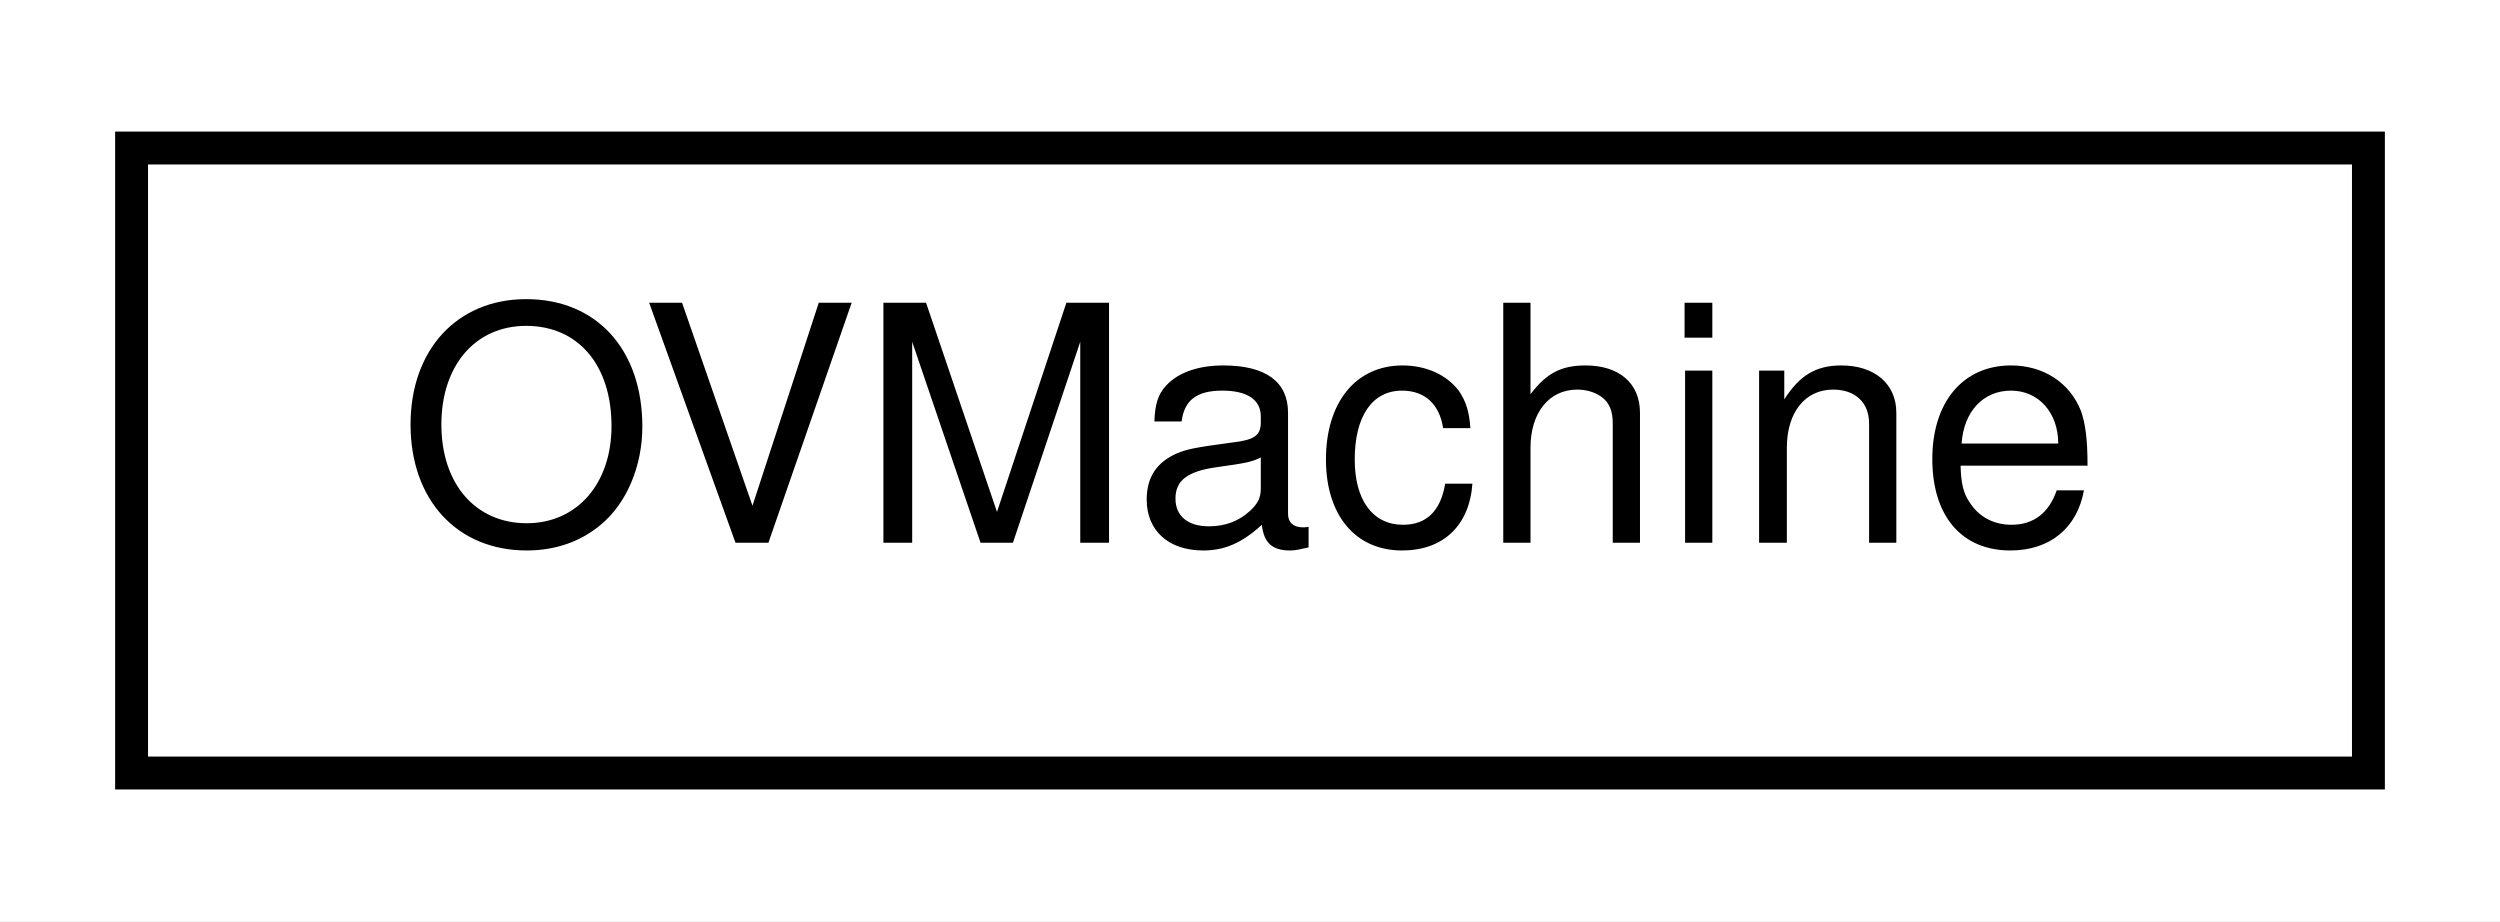
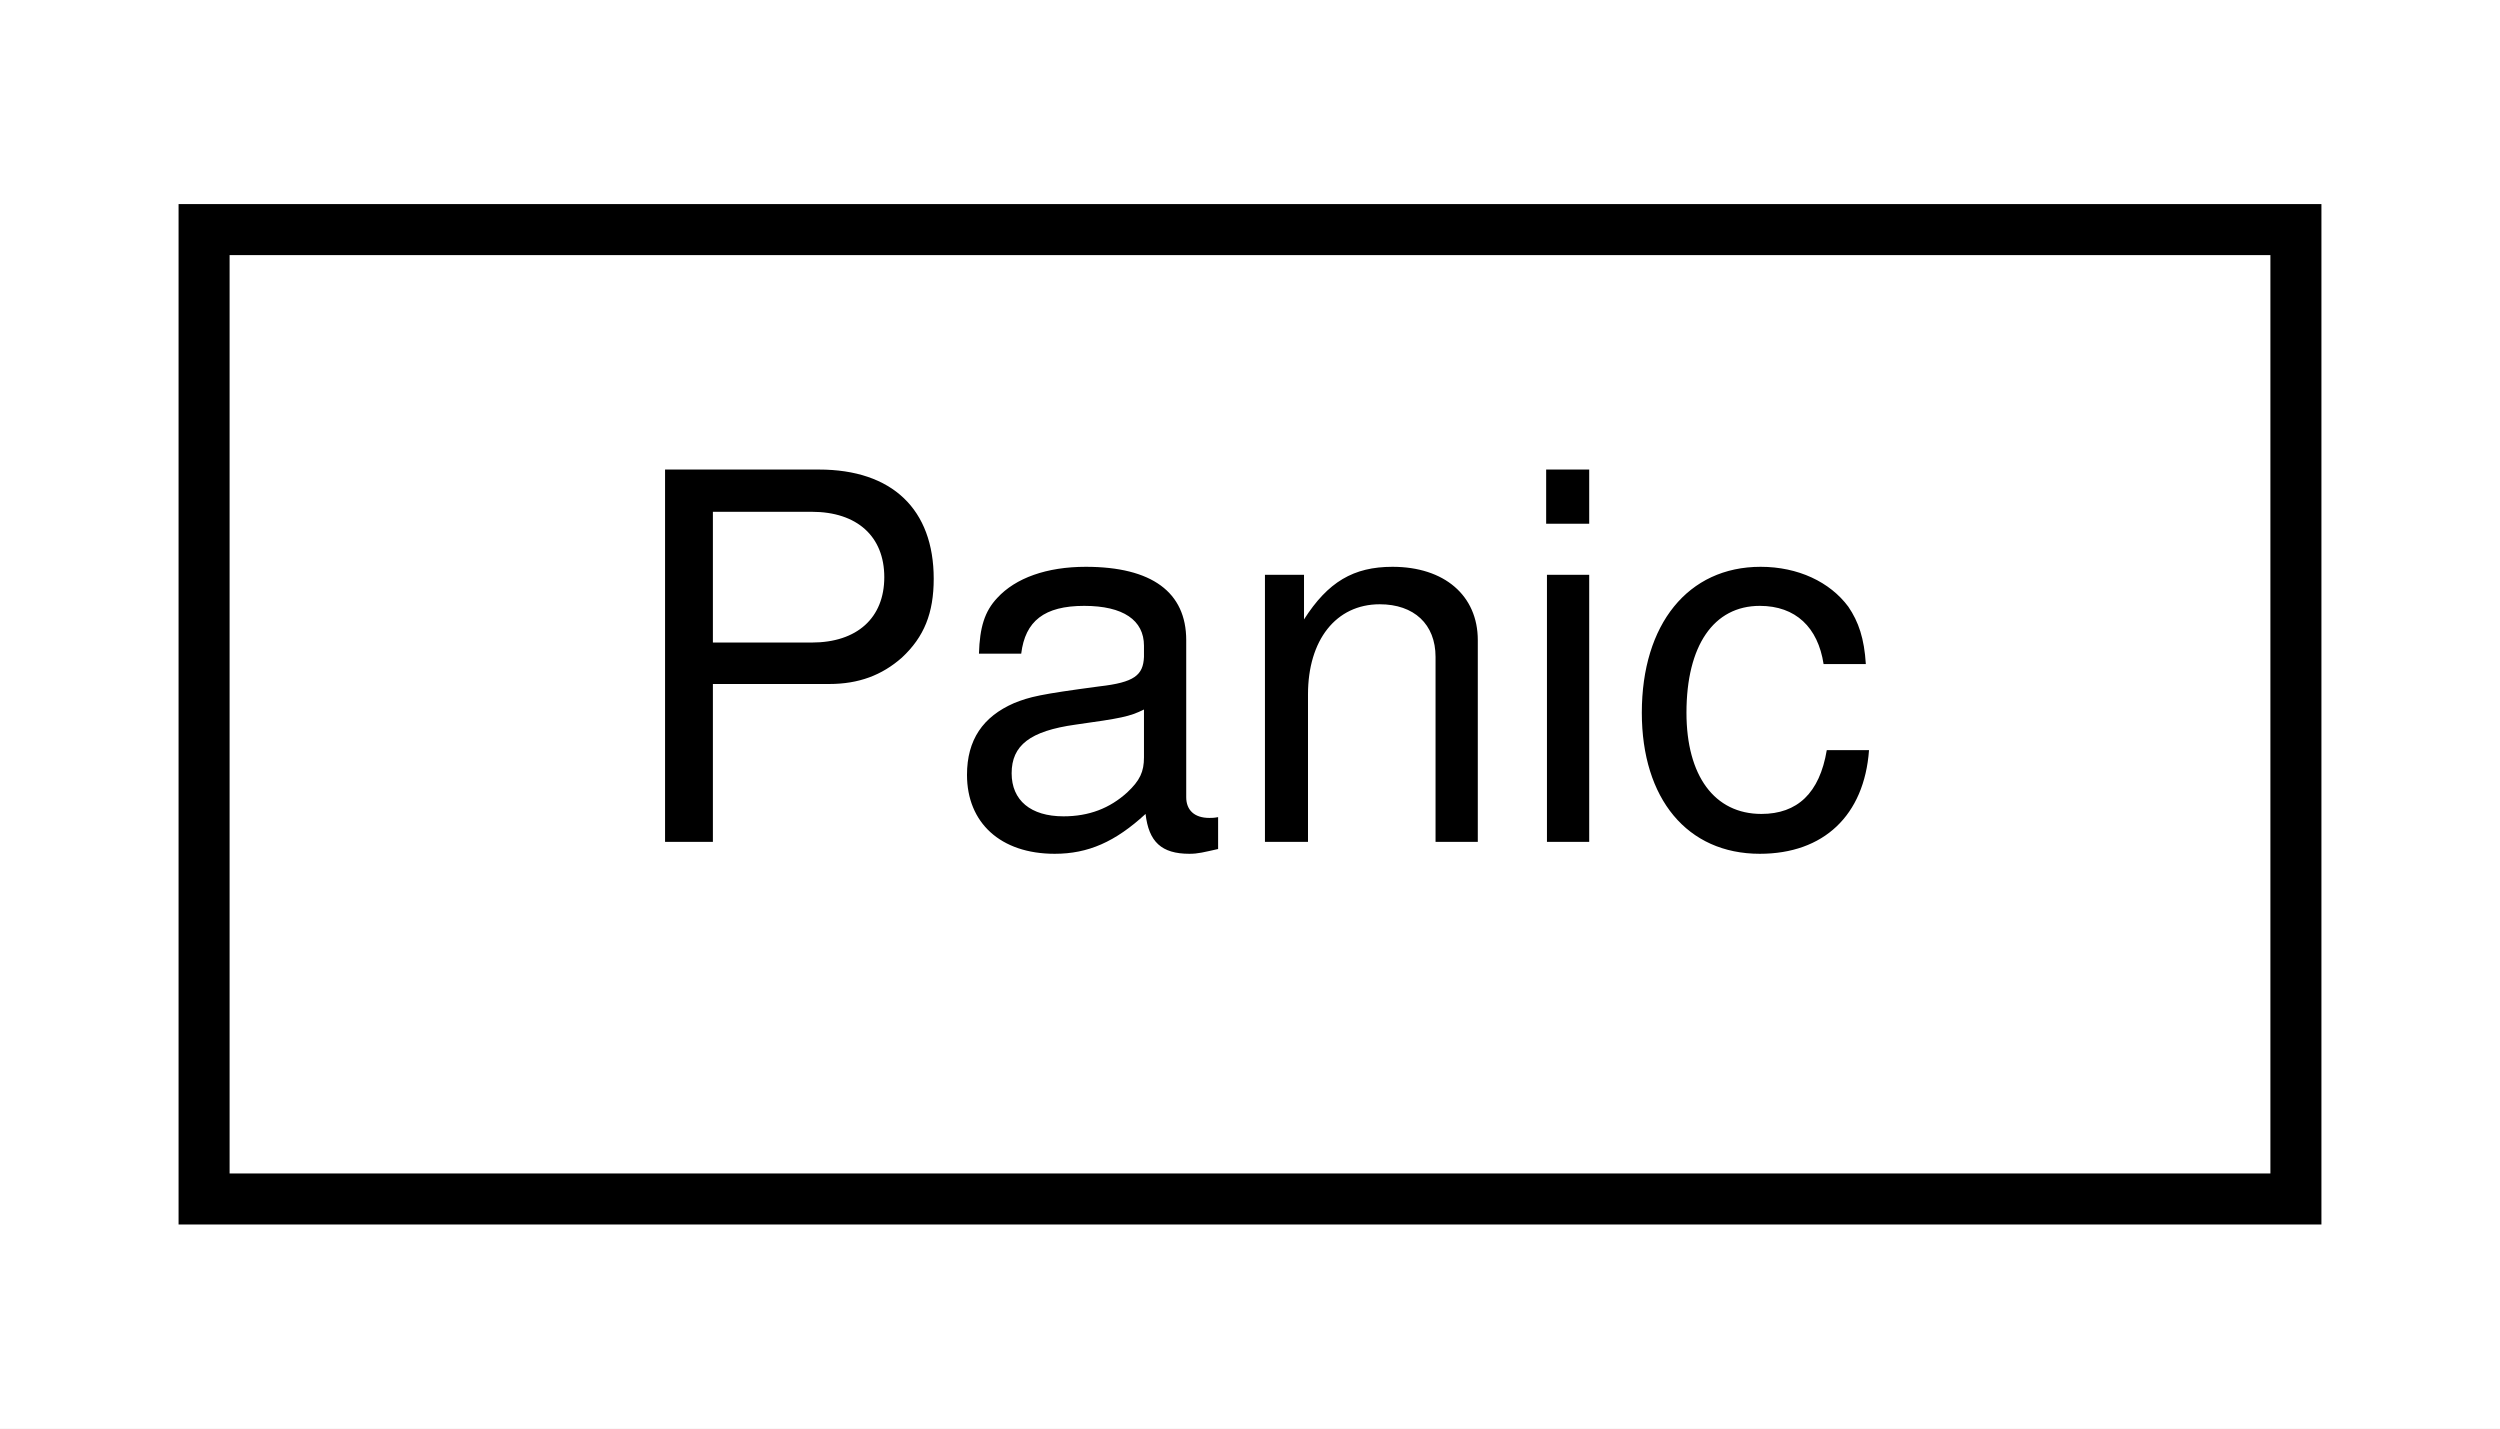
- <svg xmlns="http://www.w3.org/2000/svg" xmlns:xlink="http://www.w3.org/1999/xlink" width="76pt" height="28pt" viewBox="0.00 0.00 76.00 28.00">
+ <svg xmlns="http://www.w3.org/2000/svg" xmlns:xlink="http://www.w3.org/1999/xlink" width="49pt" height="28pt" viewBox="0.00 0.00 49.00 28.00">
  <g id="graph0" class="graph" transform="scale(1 1) rotate(0) translate(4 24)">
-     <polygon fill="white" stroke="transparent" points="-4,4 -4,-24 72,-24 72,4 -4,4" />
+     <polygon fill="white" stroke="transparent" points="-4,4 -4,-24 45,-24 45,4 -4,4" />
    <g id="node1" class="node">
      <g id="a_node1">
-         <a xlink:href="classmachine_1_1_o_v_machine.html" target="_top" xlink:title="仮想機械のクラス">
-           <polygon fill="white" stroke="black" points="0,-0.5 0,-19.5 68,-19.5 68,-0.5 0,-0.5" />
-           <text text-anchor="middle" x="34" y="-7.5" font-family="Helvetica,sans-Serif" font-size="10.00">OVMachine</text>
+         <a xlink:href="classutil_1_1_panic.html" target="_top" xlink:title="入れ子環境における簡単なレポートとPanic関数のクラス． メソッドenter(String prefix)とexit()で，入れ子中の出力のprefixを設定する． 通常の出力メソッドprintln,...">
+           <polygon fill="white" stroke="black" points="0,-0.5 0,-19.5 41,-19.5 41,-0.5 0,-0.5" />
+           <text text-anchor="middle" x="20.5" y="-7.5" font-family="Helvetica,sans-Serif" font-size="10.00">Panic</text>
        </a>
      </g>
    </g>
  </g>
</svg>
